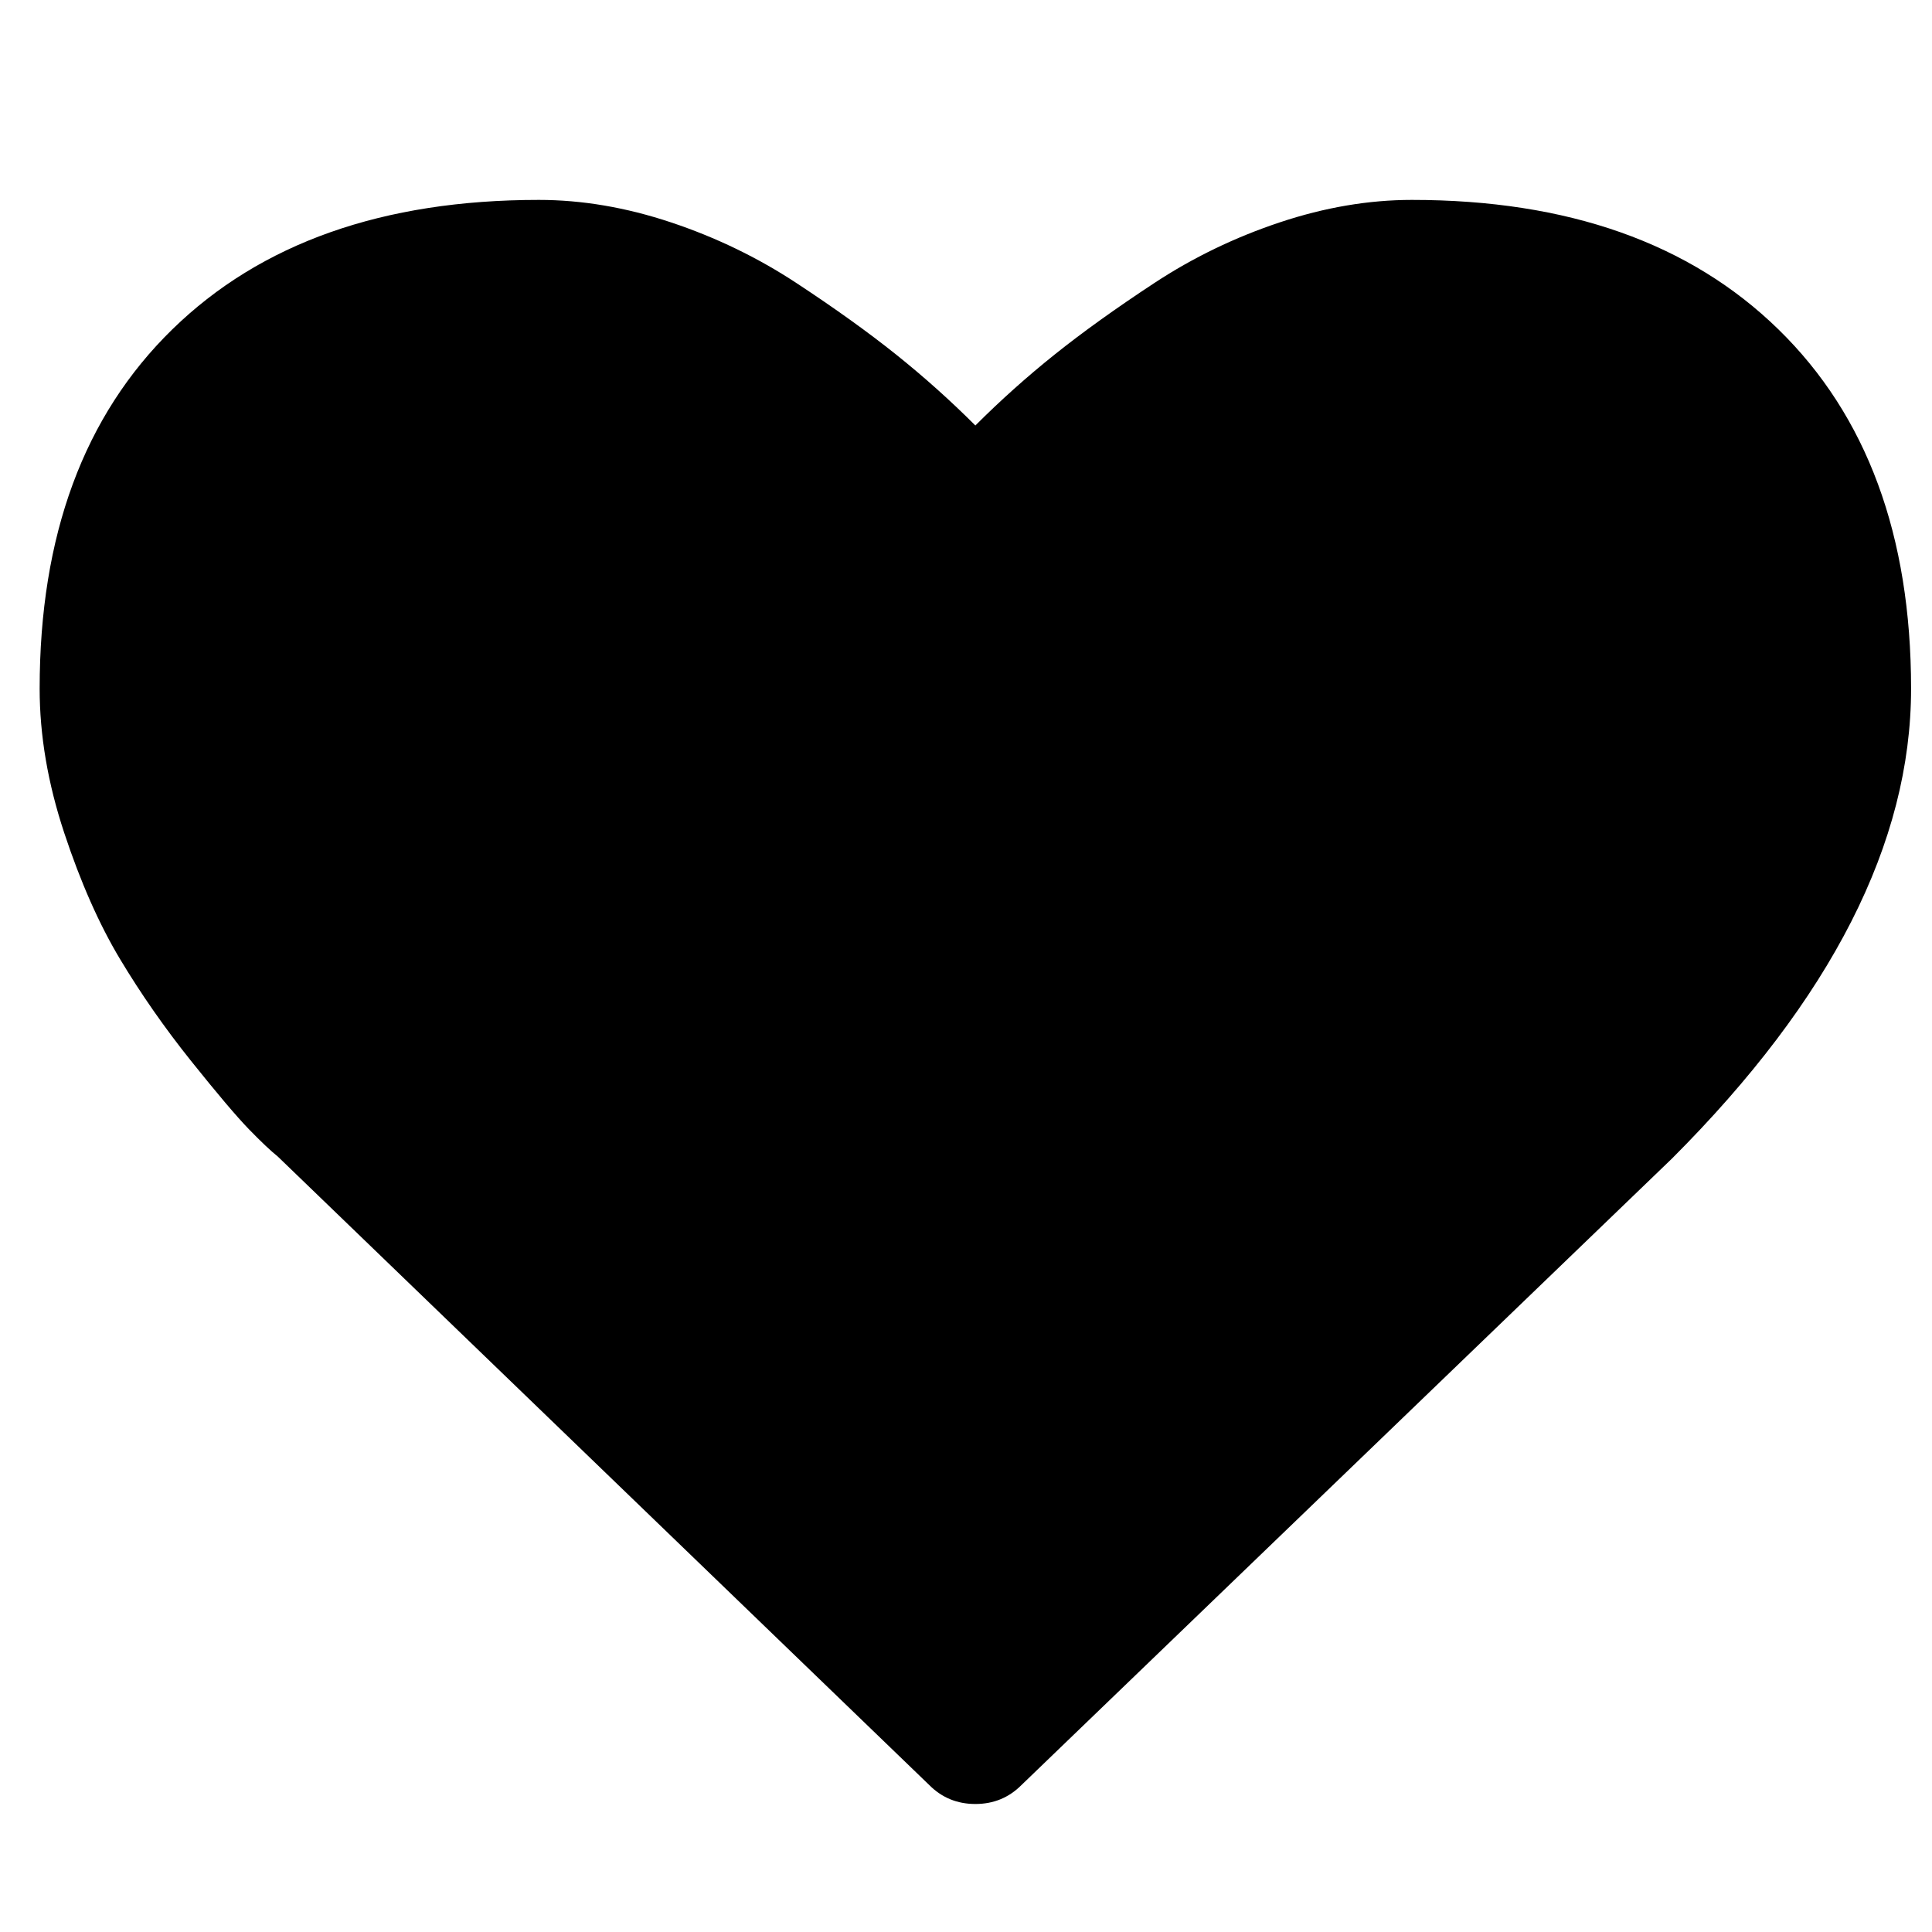
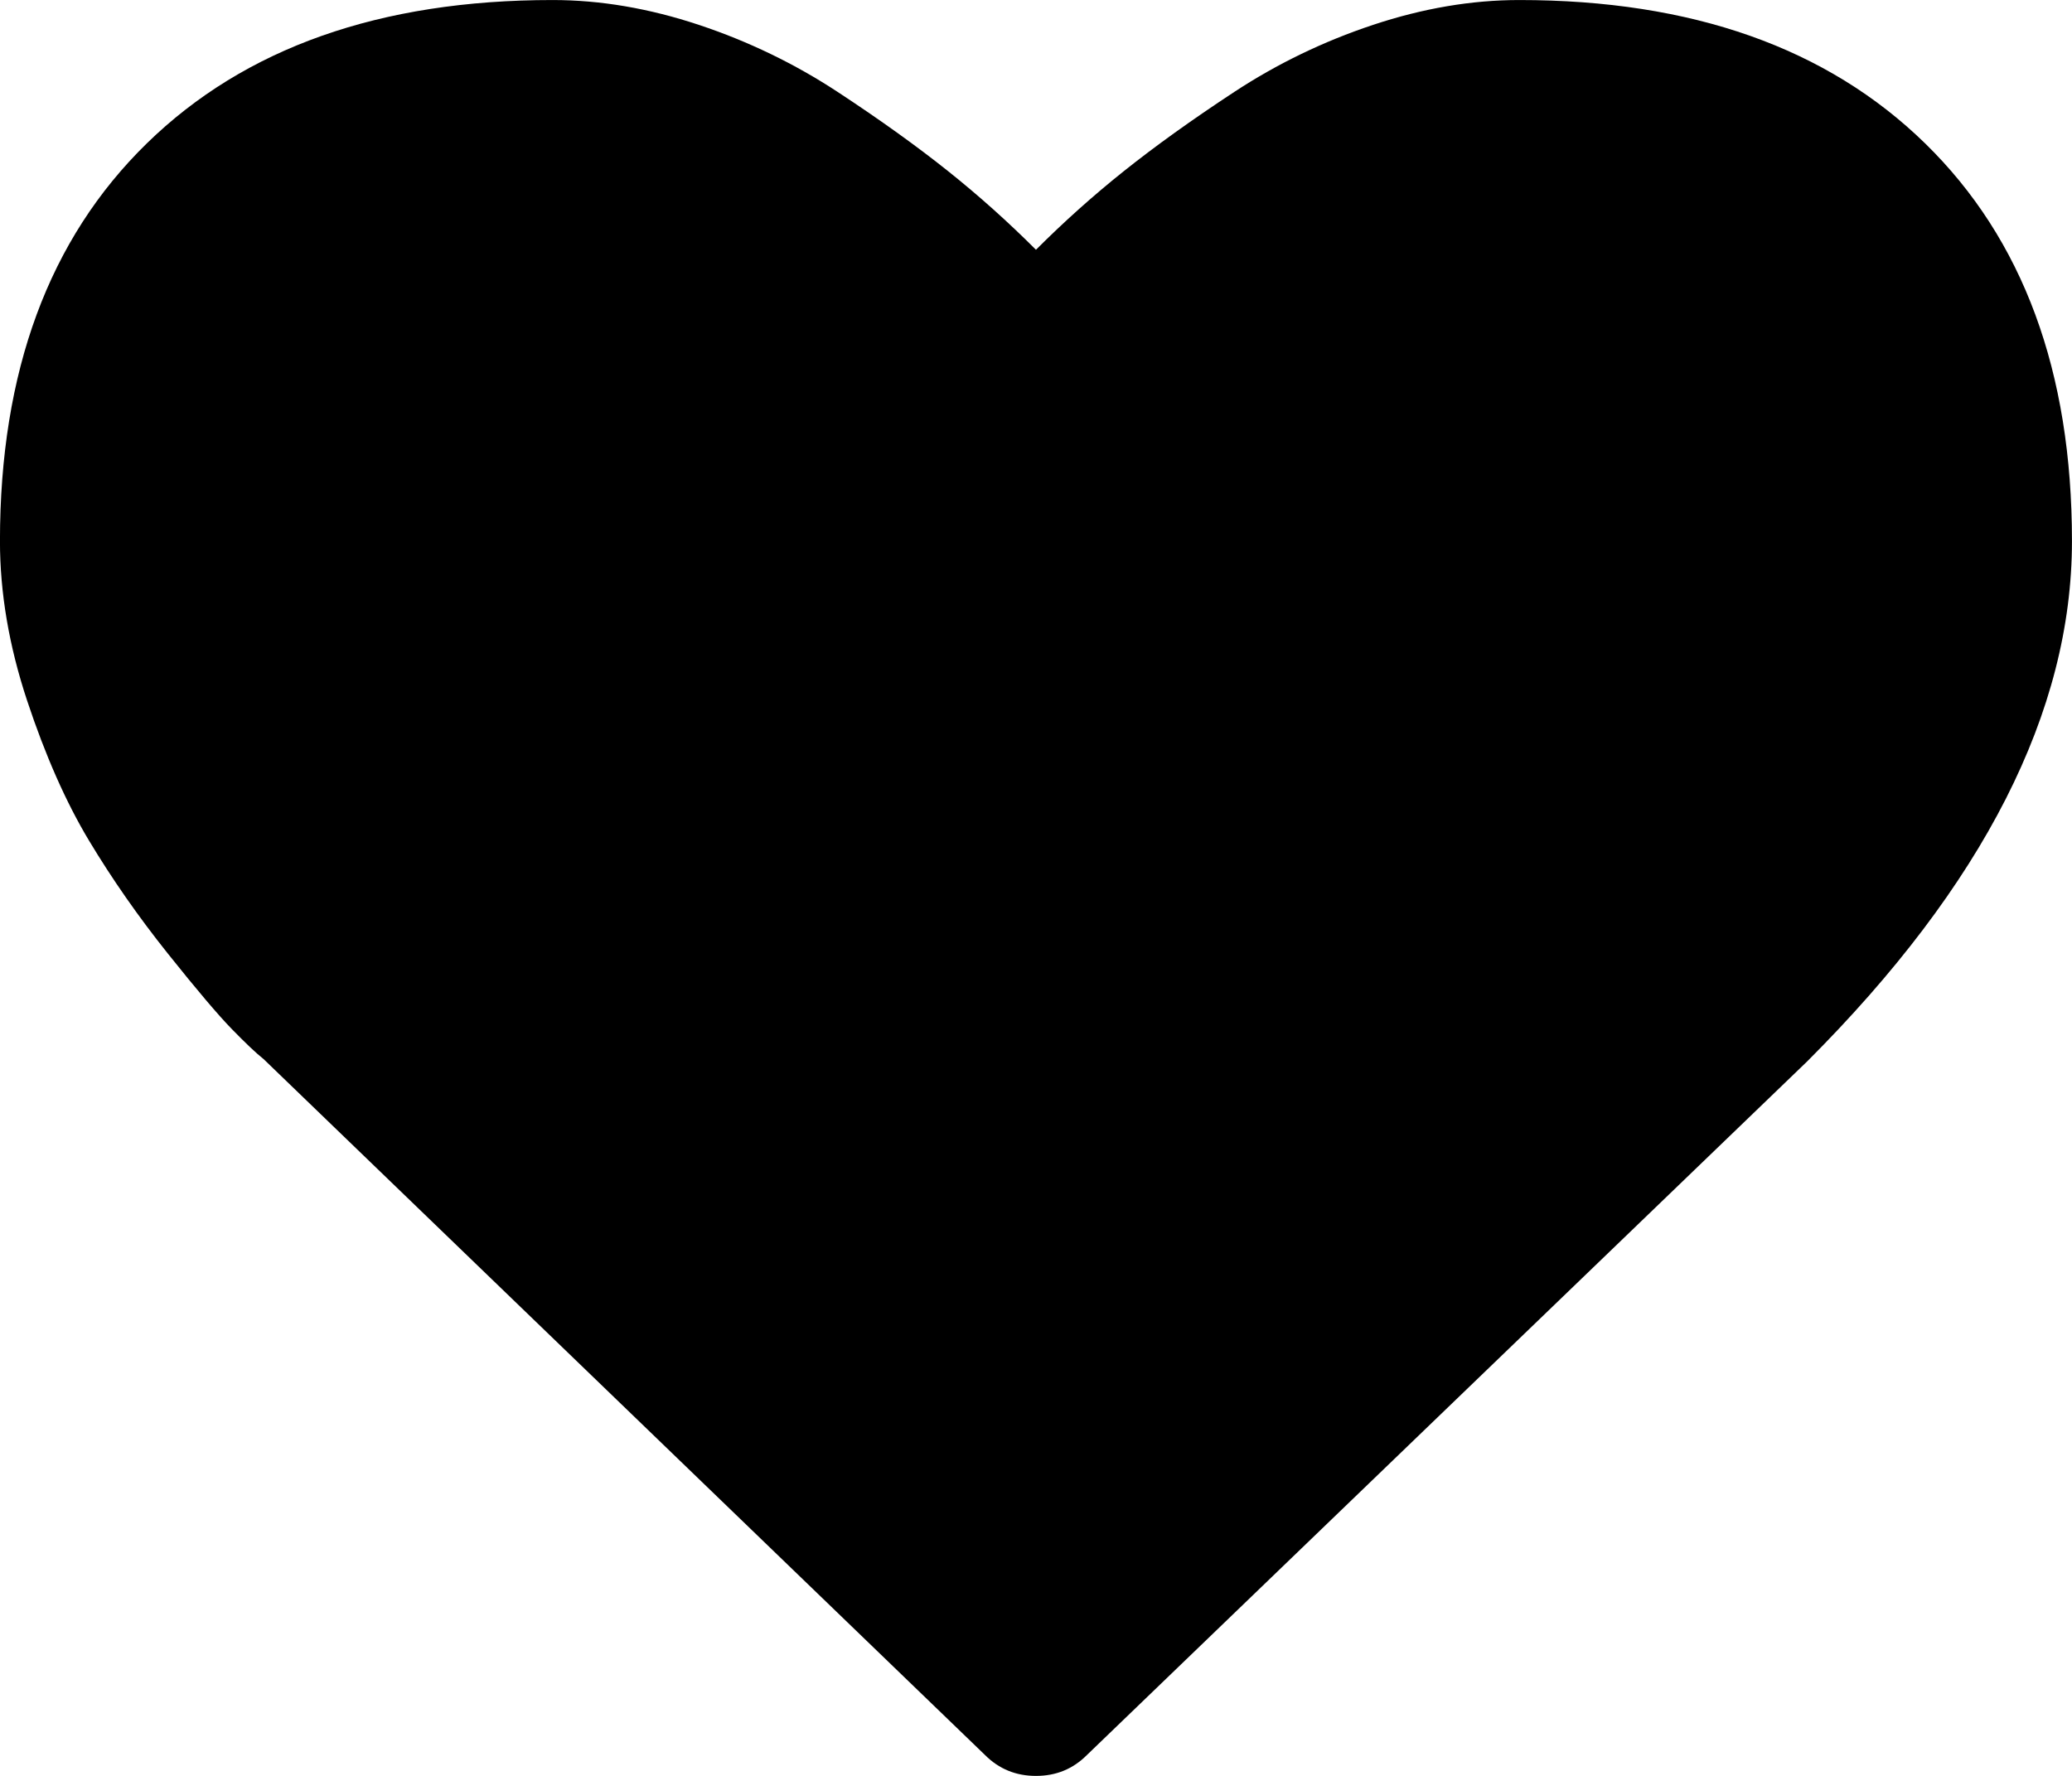
- <svg xmlns="http://www.w3.org/2000/svg" viewBox="0 -256 1850 1850">
+ <svg xmlns="http://www.w3.org/2000/svg" version="1.1" id="Layer_1" x="0px" y="0px" viewBox="0 0 1792 1536" style="enable-background:new 0 0 1792 1536;" xml:space="preserve">
  <g transform="matrix(1,0,0,-1,37.9661,1343.424)">
-     <path d="m 896,-128 q -26,0 -44,18 L 228,492 q -10,8 -27.5,26 Q 183,536 145,583.5 107,631 77,681 47,731 23.5,802 0,873 0,940 q 0,220 127,344 127,124 351,124 62,0 126.5,-21.5 64.5,-21.5 120,-58 55.5,-36.5 95.5,-68.5 40,-32 76,-68 36,36 76,68 40,32 95.5,68.5 55.5,36.5 120,58 64.5,21.5 126.5,21.5 224,0 351,-124 127,-124 127,-344 0,-221 -229,-450 L 940,-110 q -18,-18 -44,-18" />
+     <path d="M858-192.6c-17.3,0-32,6-44,18l-624,602c-6.7,5.3-15.8,14-27.5,26s-30.2,33.8-55.5,65.5s-48,64.2-68,97.5   s-37.8,73.7-53.5,121S-38,830.8-38,875.4c0,146.7,42.3,261.3,127,344s201.7,124,351,124c41.3,0,83.5-7.2,126.5-21.5s83-33.7,120-58   s68.8-47.2,95.5-68.5s52-44,76-68c24,24,49.3,46.7,76,68s58.5,44.2,95.5,68.5c37,24.3,77,43.7,120,58s85.2,21.5,126.5,21.5   c149.3,0,266.3-41.3,351-124s127-197.3,127-344c0-147.3-76.3-297.3-229-450l-623-600C890-186.6,875.4-192.6,858-192.6" />
  </g>
</svg>
